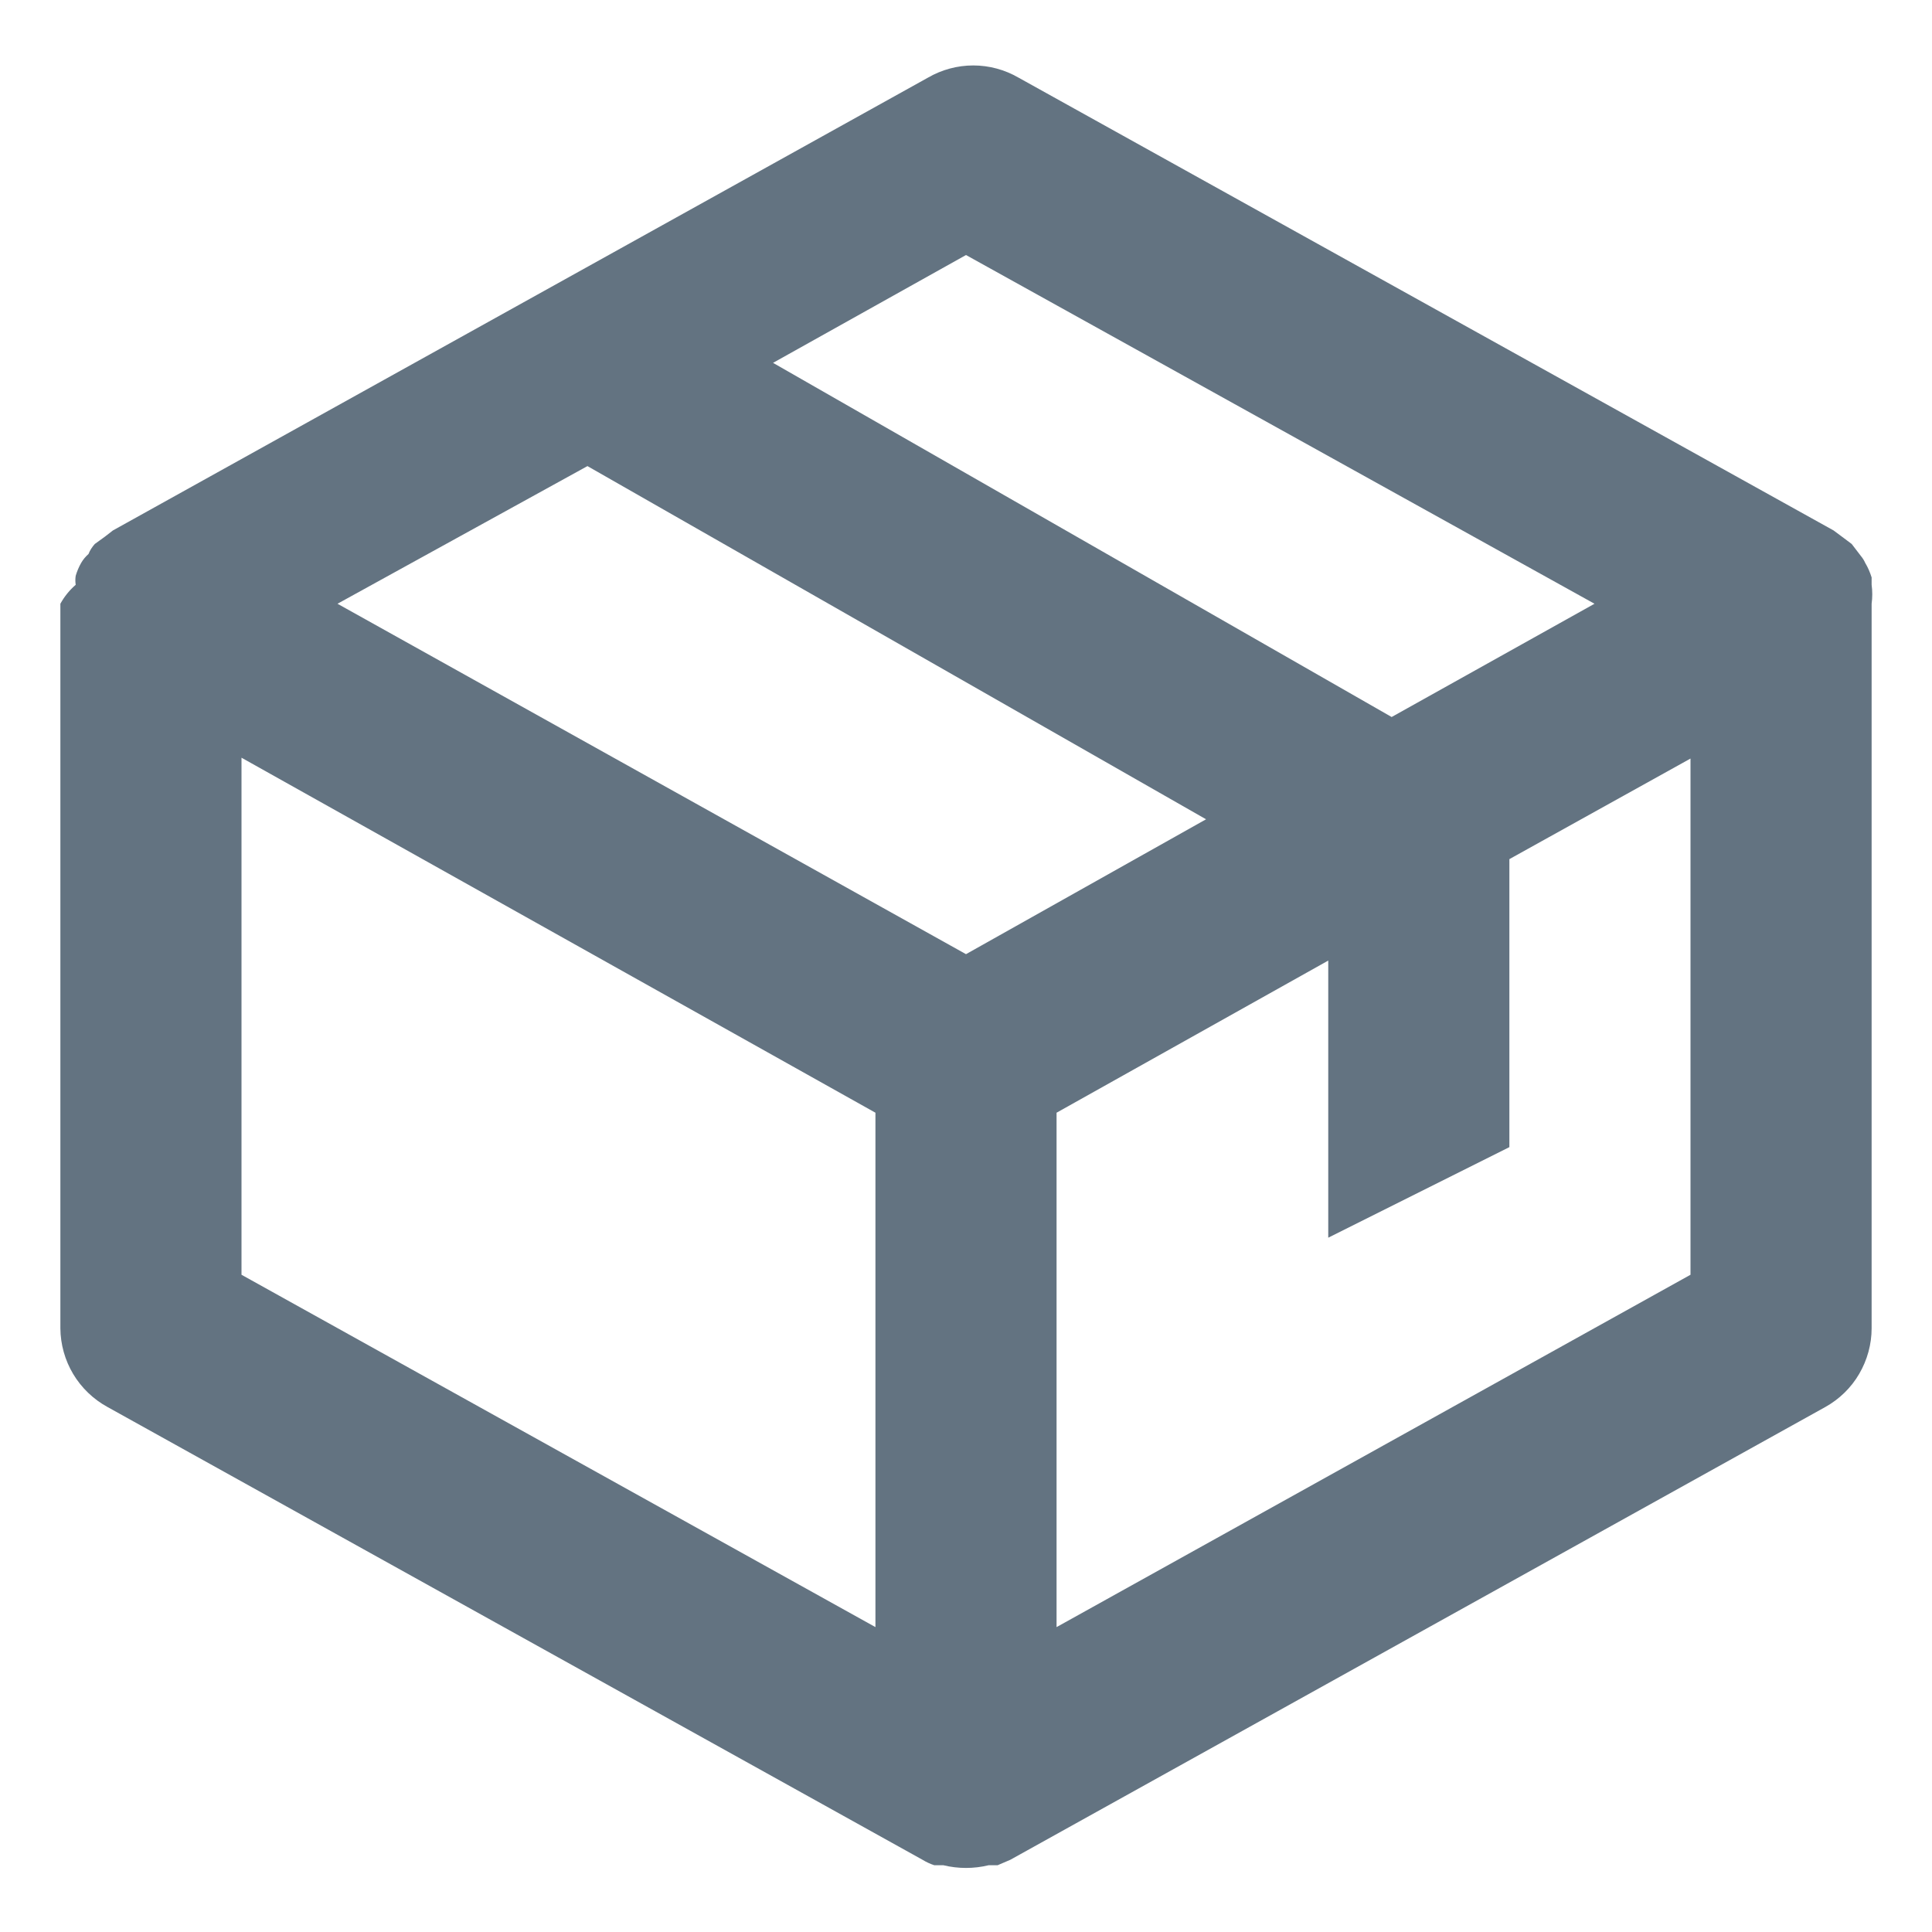
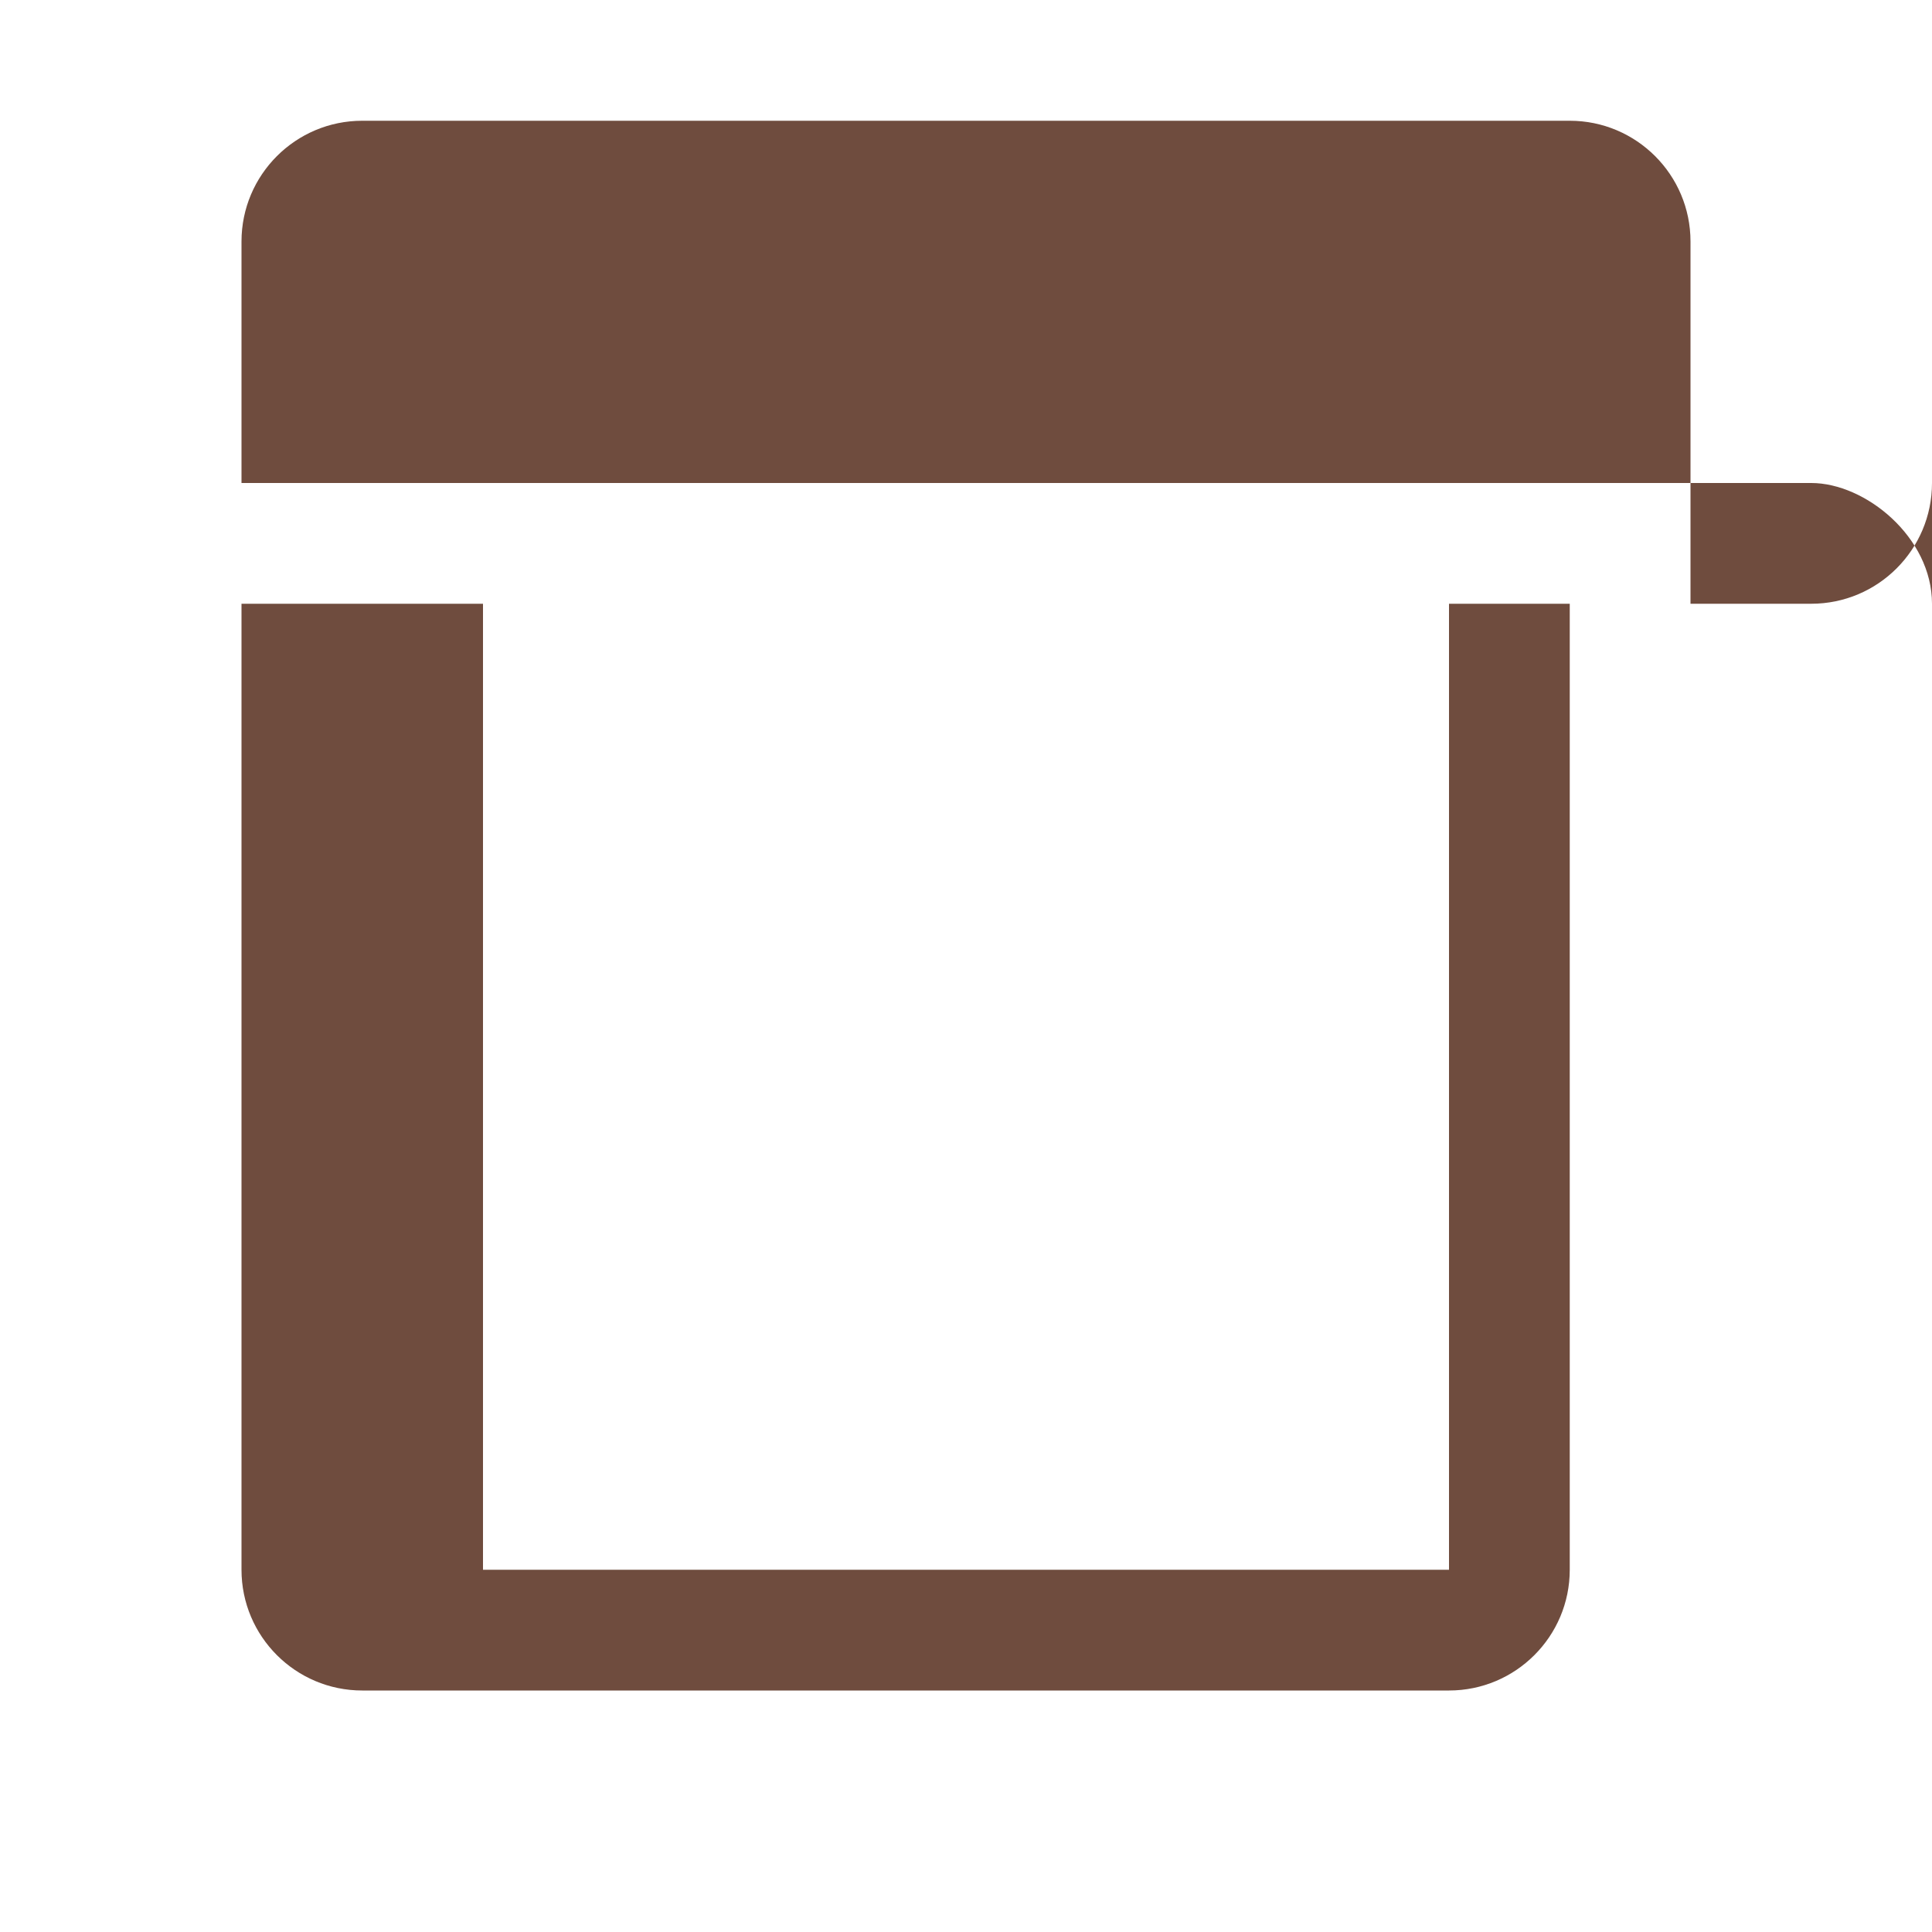
<svg xmlns="http://www.w3.org/2000/svg" width="16" height="16" viewBox="0 0 16 16" fill="none">
-   <path d="M15.5 5C15.507 4.948 15.507 4.895 15.5 4.843V4.782C15.487 4.741 15.47 4.7 15.447 4.662C15.438 4.641 15.425 4.621 15.41 4.603L15.335 4.505L15.275 4.46L15.185 4.393L8.435 0.643C8.321 0.577 8.192 0.542 8.06 0.542C7.928 0.542 7.799 0.577 7.685 0.643L0.935 4.393L0.868 4.445L0.785 4.505C0.763 4.53 0.745 4.557 0.733 4.588C0.709 4.609 0.688 4.634 0.672 4.662C0.653 4.695 0.638 4.731 0.627 4.768C0.623 4.792 0.623 4.818 0.627 4.843C0.576 4.887 0.533 4.94 0.5 5V11C0.501 11.134 0.538 11.265 0.606 11.379C0.675 11.494 0.773 11.588 0.89 11.652L7.64 15.402C7.671 15.421 7.704 15.436 7.737 15.447H7.812C7.936 15.477 8.064 15.477 8.188 15.447H8.262L8.367 15.402L15.117 11.652C15.233 11.587 15.33 11.493 15.397 11.378C15.464 11.263 15.5 11.133 15.5 11V5ZM8 7.902L2.795 5L4.865 3.86L9.988 6.785L8 7.902ZM8 2.112L13.205 5L11.525 5.938L6.402 3.005L8 2.112ZM2 6.275L7.25 9.215V13.475L2 10.557V6.275ZM8.75 13.475V9.215L11 7.955V10.25L12.5 9.5V7.115L14 6.282V10.557L8.75 13.475Z" fill="#637381" />
+   <path d="M3 1C2.448 1 2 1.448 2 2V4H14V2C14 1.448 13.552 1 13 1H3ZM2 5V13C2 13.552 2.448 14 3 14H12C12.552 14 13 13.552 13 13V5H2ZM4 5H12V13H4V5Z" fill="#6F4C3E" />
+   <path d="M16 4C16 4.552 15.552 5 15 5H14V4H15C15.448 4 16 4.448 16 5Z" fill="#6F4C3E" />
</svg>
